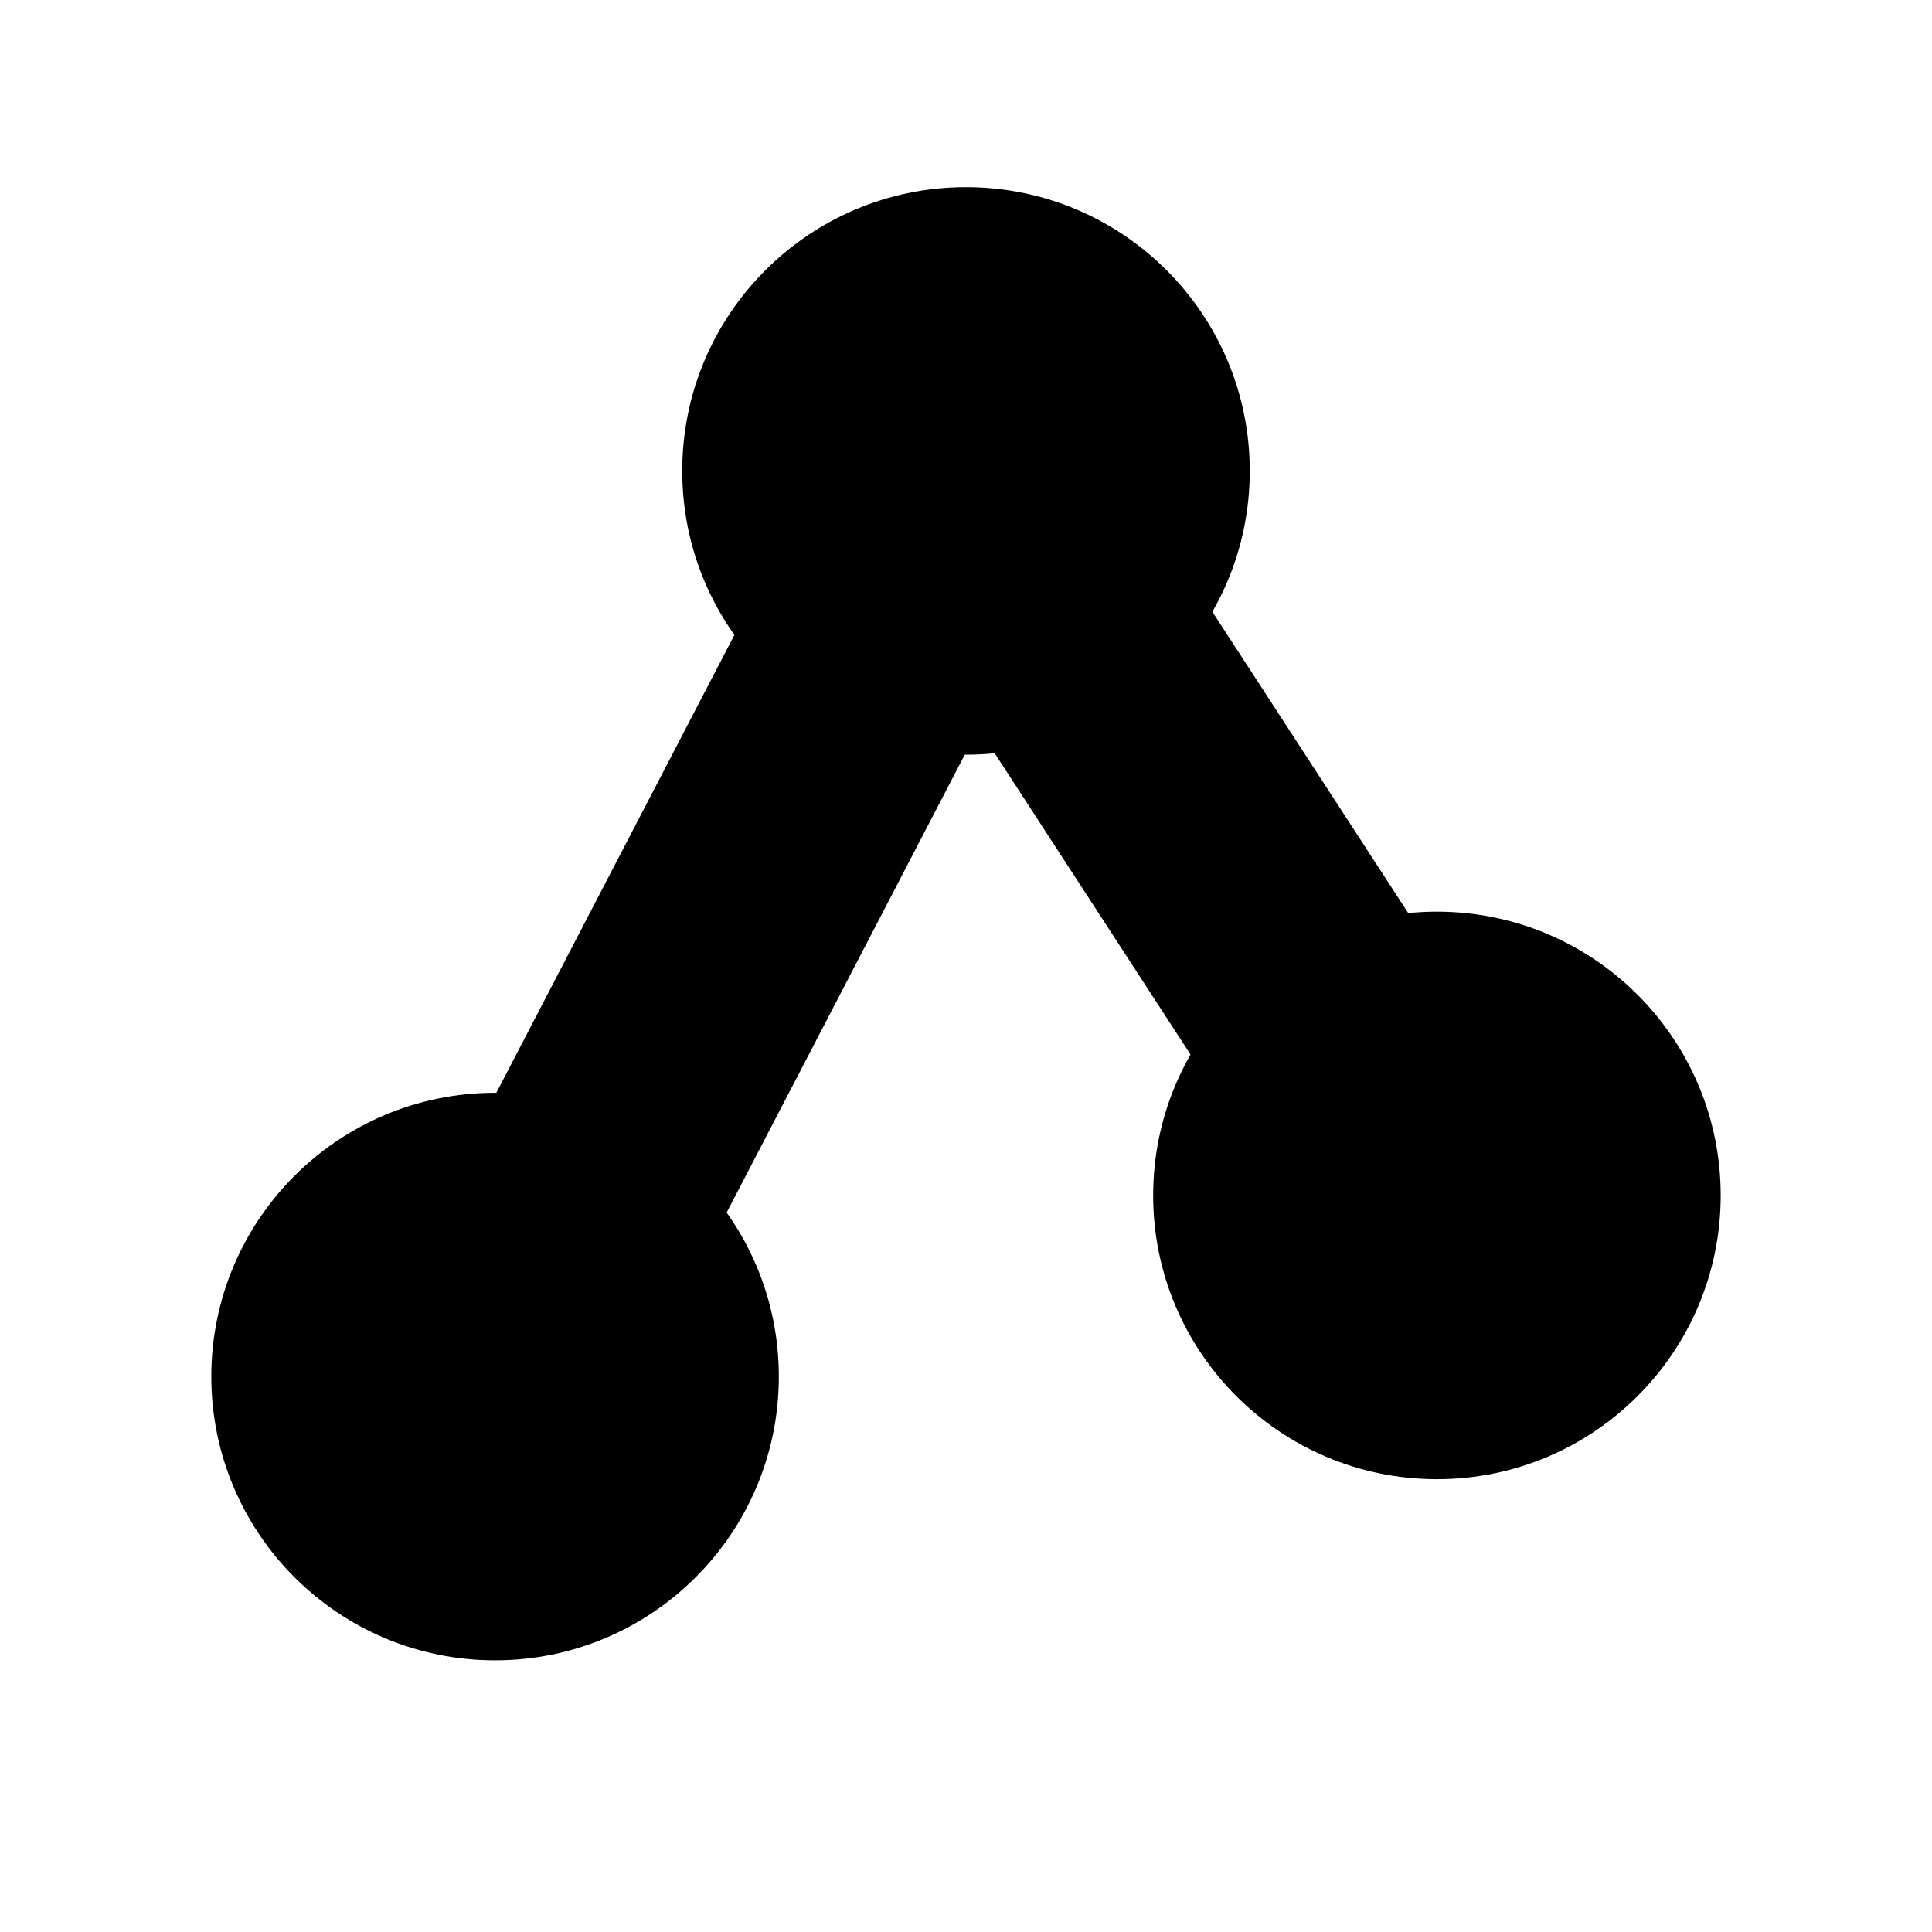
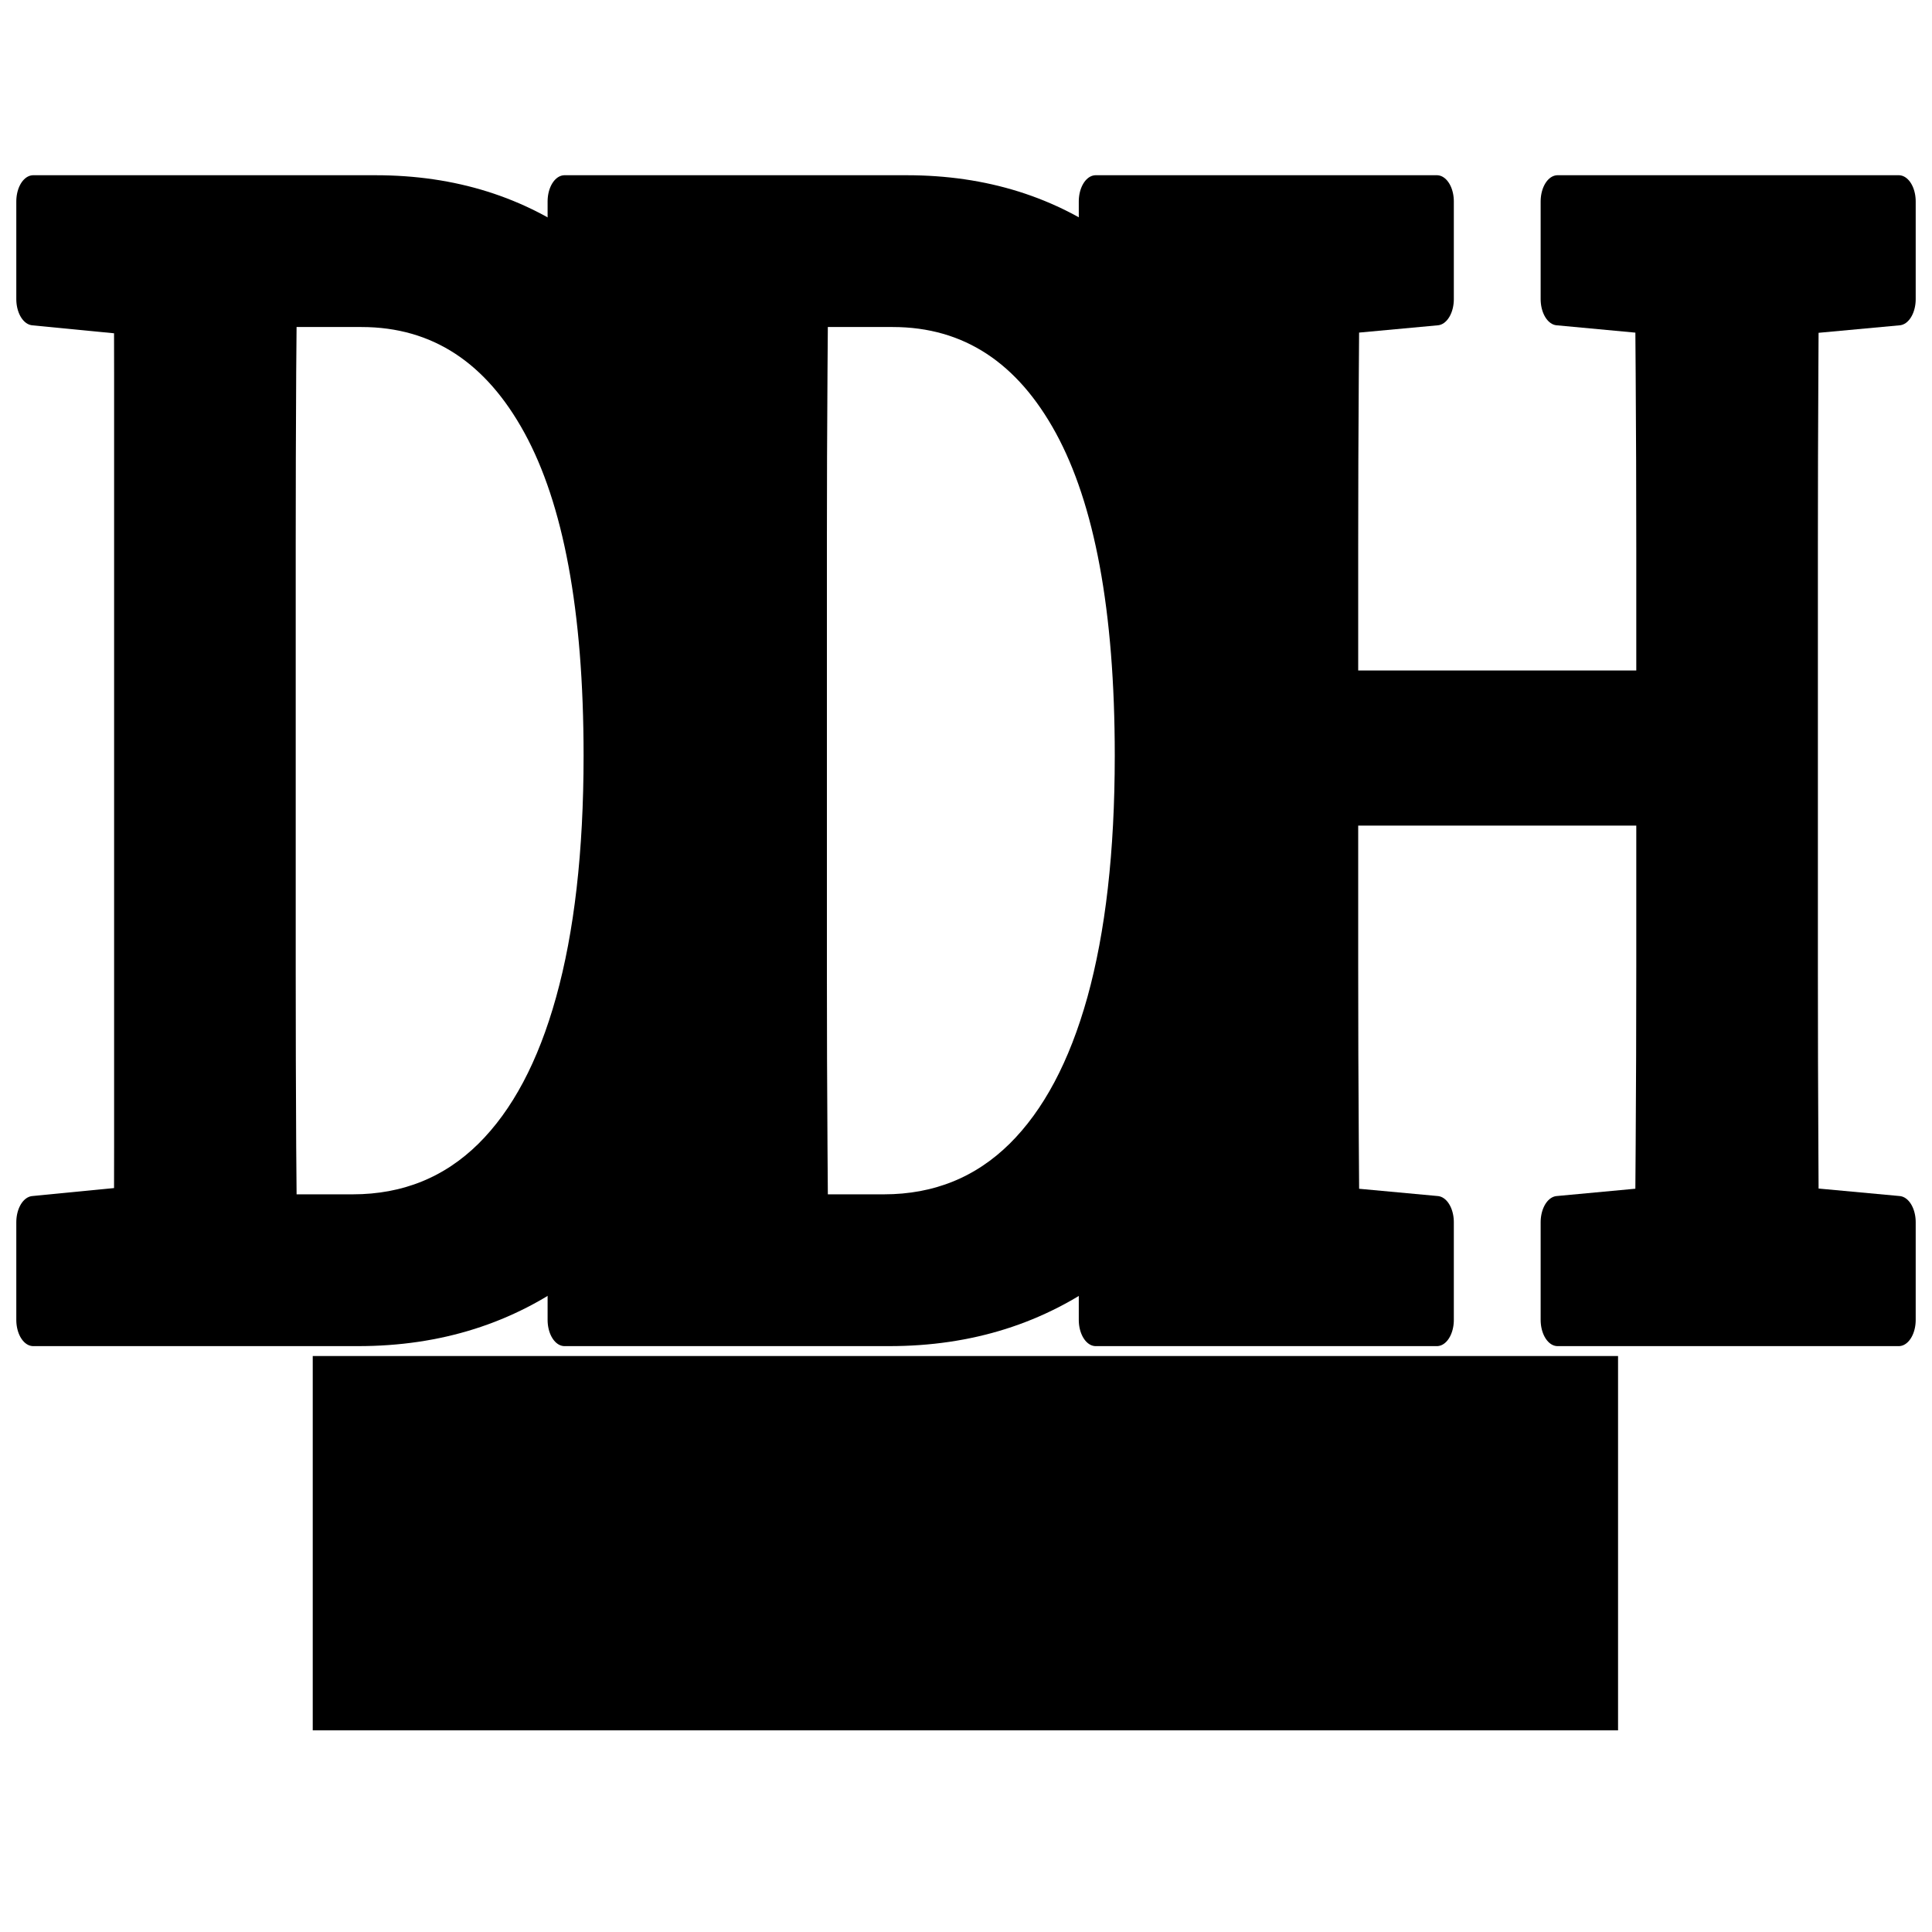
<svg xmlns="http://www.w3.org/2000/svg" viewBox="0 0 16 16">
-   <g fill="none" stroke="#000" stroke-width="2.15" stroke-linecap="round">
-     <path d="M4.1 11.4 L8 3.9" />
-     <path d="M8 3.9 L11.9 9.9" />
+   <g transform="translate(0 10.931) scale(1 1.55)">
+     <path fill="#000" fill-rule="nonzero" stroke="#000" stroke-width="0.28" stroke-linejoin="round" stroke-linecap="round" d="M0.275 0V-0.522L1.418 -0.594H1.562V0ZM1.076 0Q1.085 -0.459 1.085 -0.918Q1.085 -1.377 1.085 -1.845Q1.085 -2.313 1.085 -2.79V-3.222Q1.085 -3.681 1.085 -4.14Q1.085 -4.599 1.085 -5.058Q1.085 -5.517 1.076 -5.976H2.327Q2.318 -5.526 2.313 -5.067Q2.309 -4.608 2.309 -4.149Q2.309 -3.69 2.309 -3.222V-2.799Q2.309 -2.322 2.309 -1.854Q2.309 -1.386 2.313 -0.922Q2.318 -0.459 2.327 0ZM1.832 0V-0.531H2.921Q3.578 -0.531 4.037 -0.823Q4.496 -1.116 4.734 -1.669Q4.973 -2.223 4.973 -3.015Q4.973 -4.212 4.451 -4.829Q3.929 -5.445 2.993 -5.445H1.832V-5.976H3.11Q4.073 -5.976 4.779 -5.638Q5.486 -5.301 5.877 -4.648Q6.269 -3.996 6.269 -3.033Q6.269 -2.061 5.859 -1.386Q5.45 -0.711 4.707 -0.355Q3.965 0 2.966 0ZM0.275 -5.454V-5.976H1.562V-5.382H1.418Z" />
+     <path fill="#000" fill-rule="nonzero" stroke="#000" stroke-width="0.28" stroke-linejoin="round" stroke-linecap="round" d="M4.675 0V-0.522L5.817 -0.594H5.961V0ZM5.475 0Q5.484 -0.459 5.484 -0.918Q5.484 -1.377 5.484 -1.845Q5.484 -2.313 5.484 -2.79V-3.222Q5.484 -3.681 5.484 -4.14Q5.484 -4.599 5.484 -5.058Q5.484 -5.517 5.475 -5.976H6.726Q6.717 -5.526 6.713 -5.067Q6.708 -4.608 6.708 -4.149Q6.708 -3.69 6.708 -3.222V-2.799Q6.708 -2.322 6.708 -1.854Q6.708 -1.386 6.713 -0.922Q6.717 -0.459 6.726 0ZM6.231 0V-0.531H7.32Q7.977 -0.531 8.436 -0.823Q8.895 -1.116 9.134 -1.669Q9.372 -2.223 9.372 -3.015Q9.372 -4.212 8.851 -4.829Q8.329 -5.445 7.393 -5.445H6.231V-5.976H7.509Q8.473 -5.976 9.179 -5.638Q9.886 -5.301 10.277 -4.648Q10.668 -3.996 10.668 -3.033Q10.668 -2.061 10.259 -1.386Q9.849 -0.711 9.107 -0.355Q8.364 0 7.365 0ZM4.675 -5.454V-5.976H5.961V-5.382H5.817Z" />
+     <path fill="#000" fill-rule="nonzero" stroke="#000" stroke-width="0.28" stroke-linejoin="round" stroke-linecap="round" d="M9.074 0V-0.522L10.271 -0.594H10.694L11.9 -0.522V0ZM9.866 0Q9.875 -0.459 9.88 -0.913Q9.884 -1.368 9.884 -1.831Q9.884 -2.295 9.884 -2.754V-3.222Q9.884 -3.681 9.884 -4.14Q9.884 -4.599 9.88 -5.058Q9.875 -5.517 9.866 -5.976H11.126Q11.117 -5.517 11.113 -5.053Q11.108 -4.59 11.108 -4.127Q11.108 -3.663 11.108 -3.195V-2.88Q11.108 -2.376 11.108 -1.894Q11.108 -1.413 11.113 -0.945Q11.117 -0.477 11.126 0ZM10.532 -2.781V-3.33H14.267V-2.781ZM12.899 0V-0.522L14.096 -0.594H14.519L15.725 -0.522V0ZM13.673 0Q13.682 -0.468 13.686 -0.936Q13.691 -1.404 13.691 -1.89Q13.691 -2.376 13.691 -2.88V-3.195Q13.691 -3.654 13.691 -4.122Q13.691 -4.59 13.686 -5.053Q13.682 -5.517 13.673 -5.976H14.924Q14.924 -5.526 14.919 -5.067Q14.915 -4.608 14.915 -4.149Q14.915 -3.69 14.915 -3.222V-2.754Q14.915 -2.304 14.915 -1.841Q14.915 -1.377 14.919 -0.918Q14.924 -0.459 14.924 0ZM9.074 -5.454V-5.976H11.9V-5.454L10.694 -5.382H10.271ZM12.899 -5.454V-5.976H15.725V-5.454L14.519 -5.382H14.096Z" />
  </g>
-   <g fill="#000">
-     <circle cx="4.1" cy="11.4" r="2.35" />
-     <circle cx="8" cy="3.9" r="2.35" />
-     <circle cx="11.9" cy="9.9" r="2.35" />
-   </g>
+   <rect x="2.59" y="11.23" width="10.81" height="3.1" fill="#000" />
</svg>
